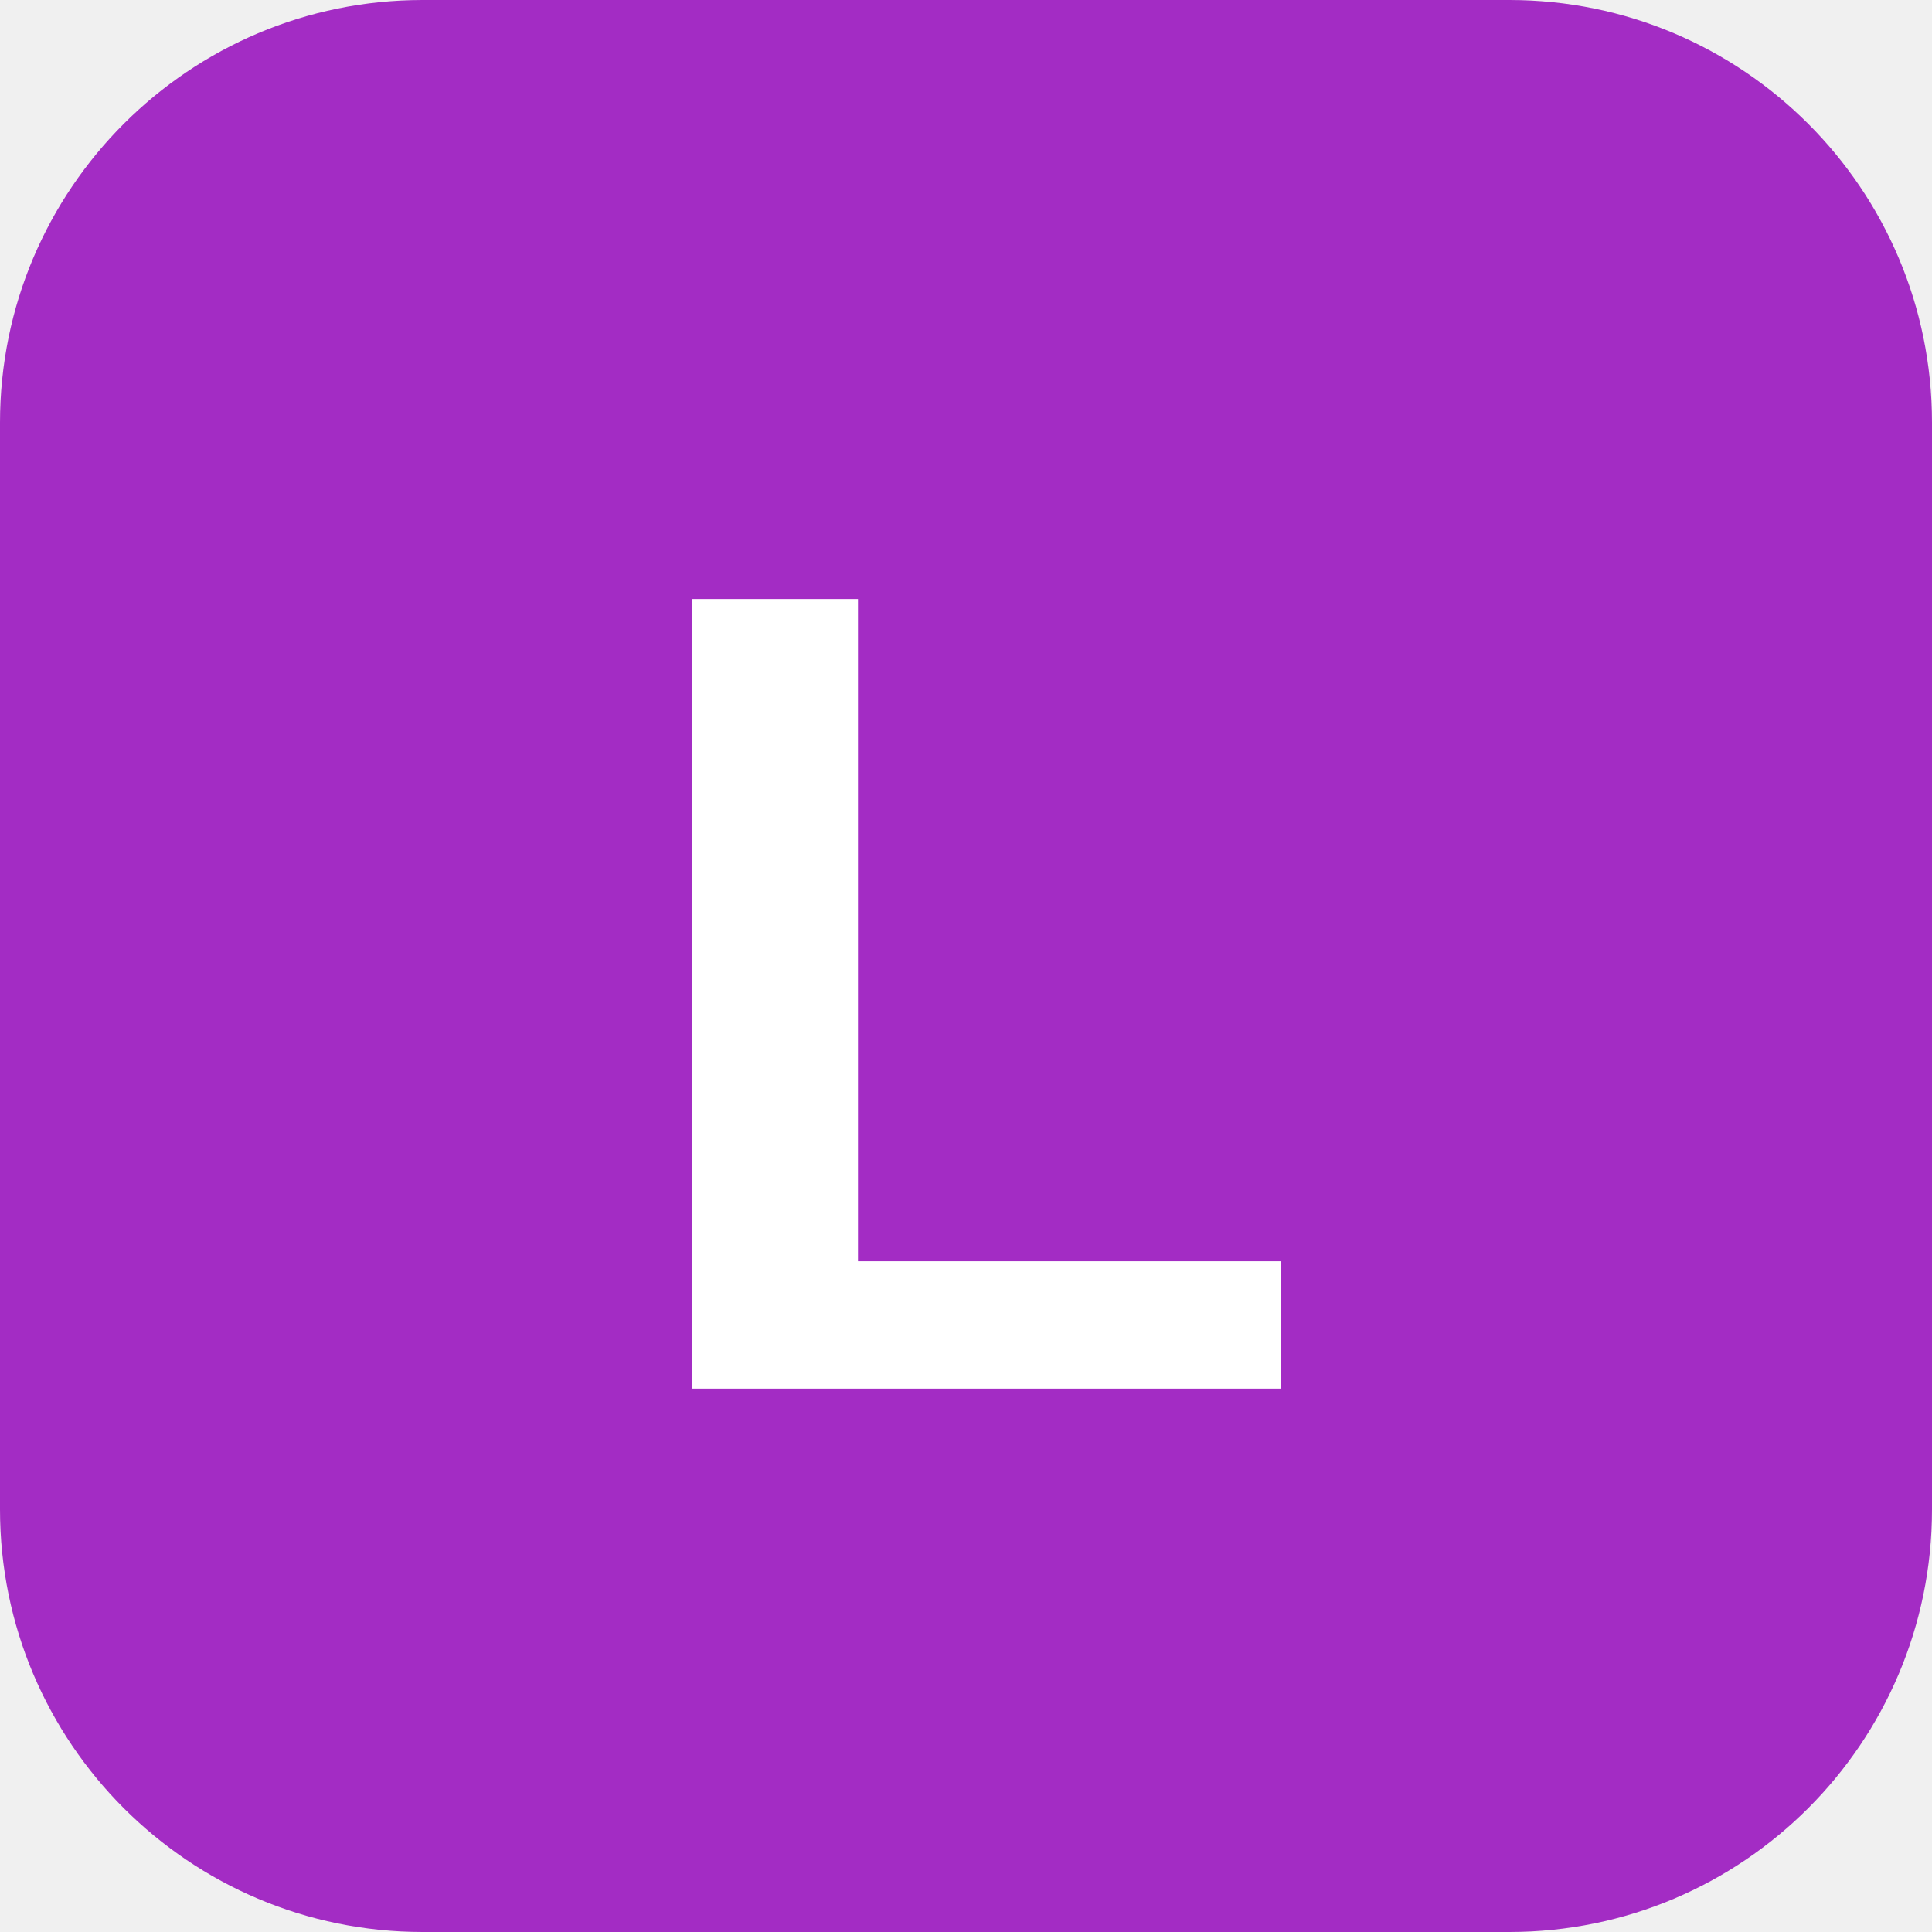
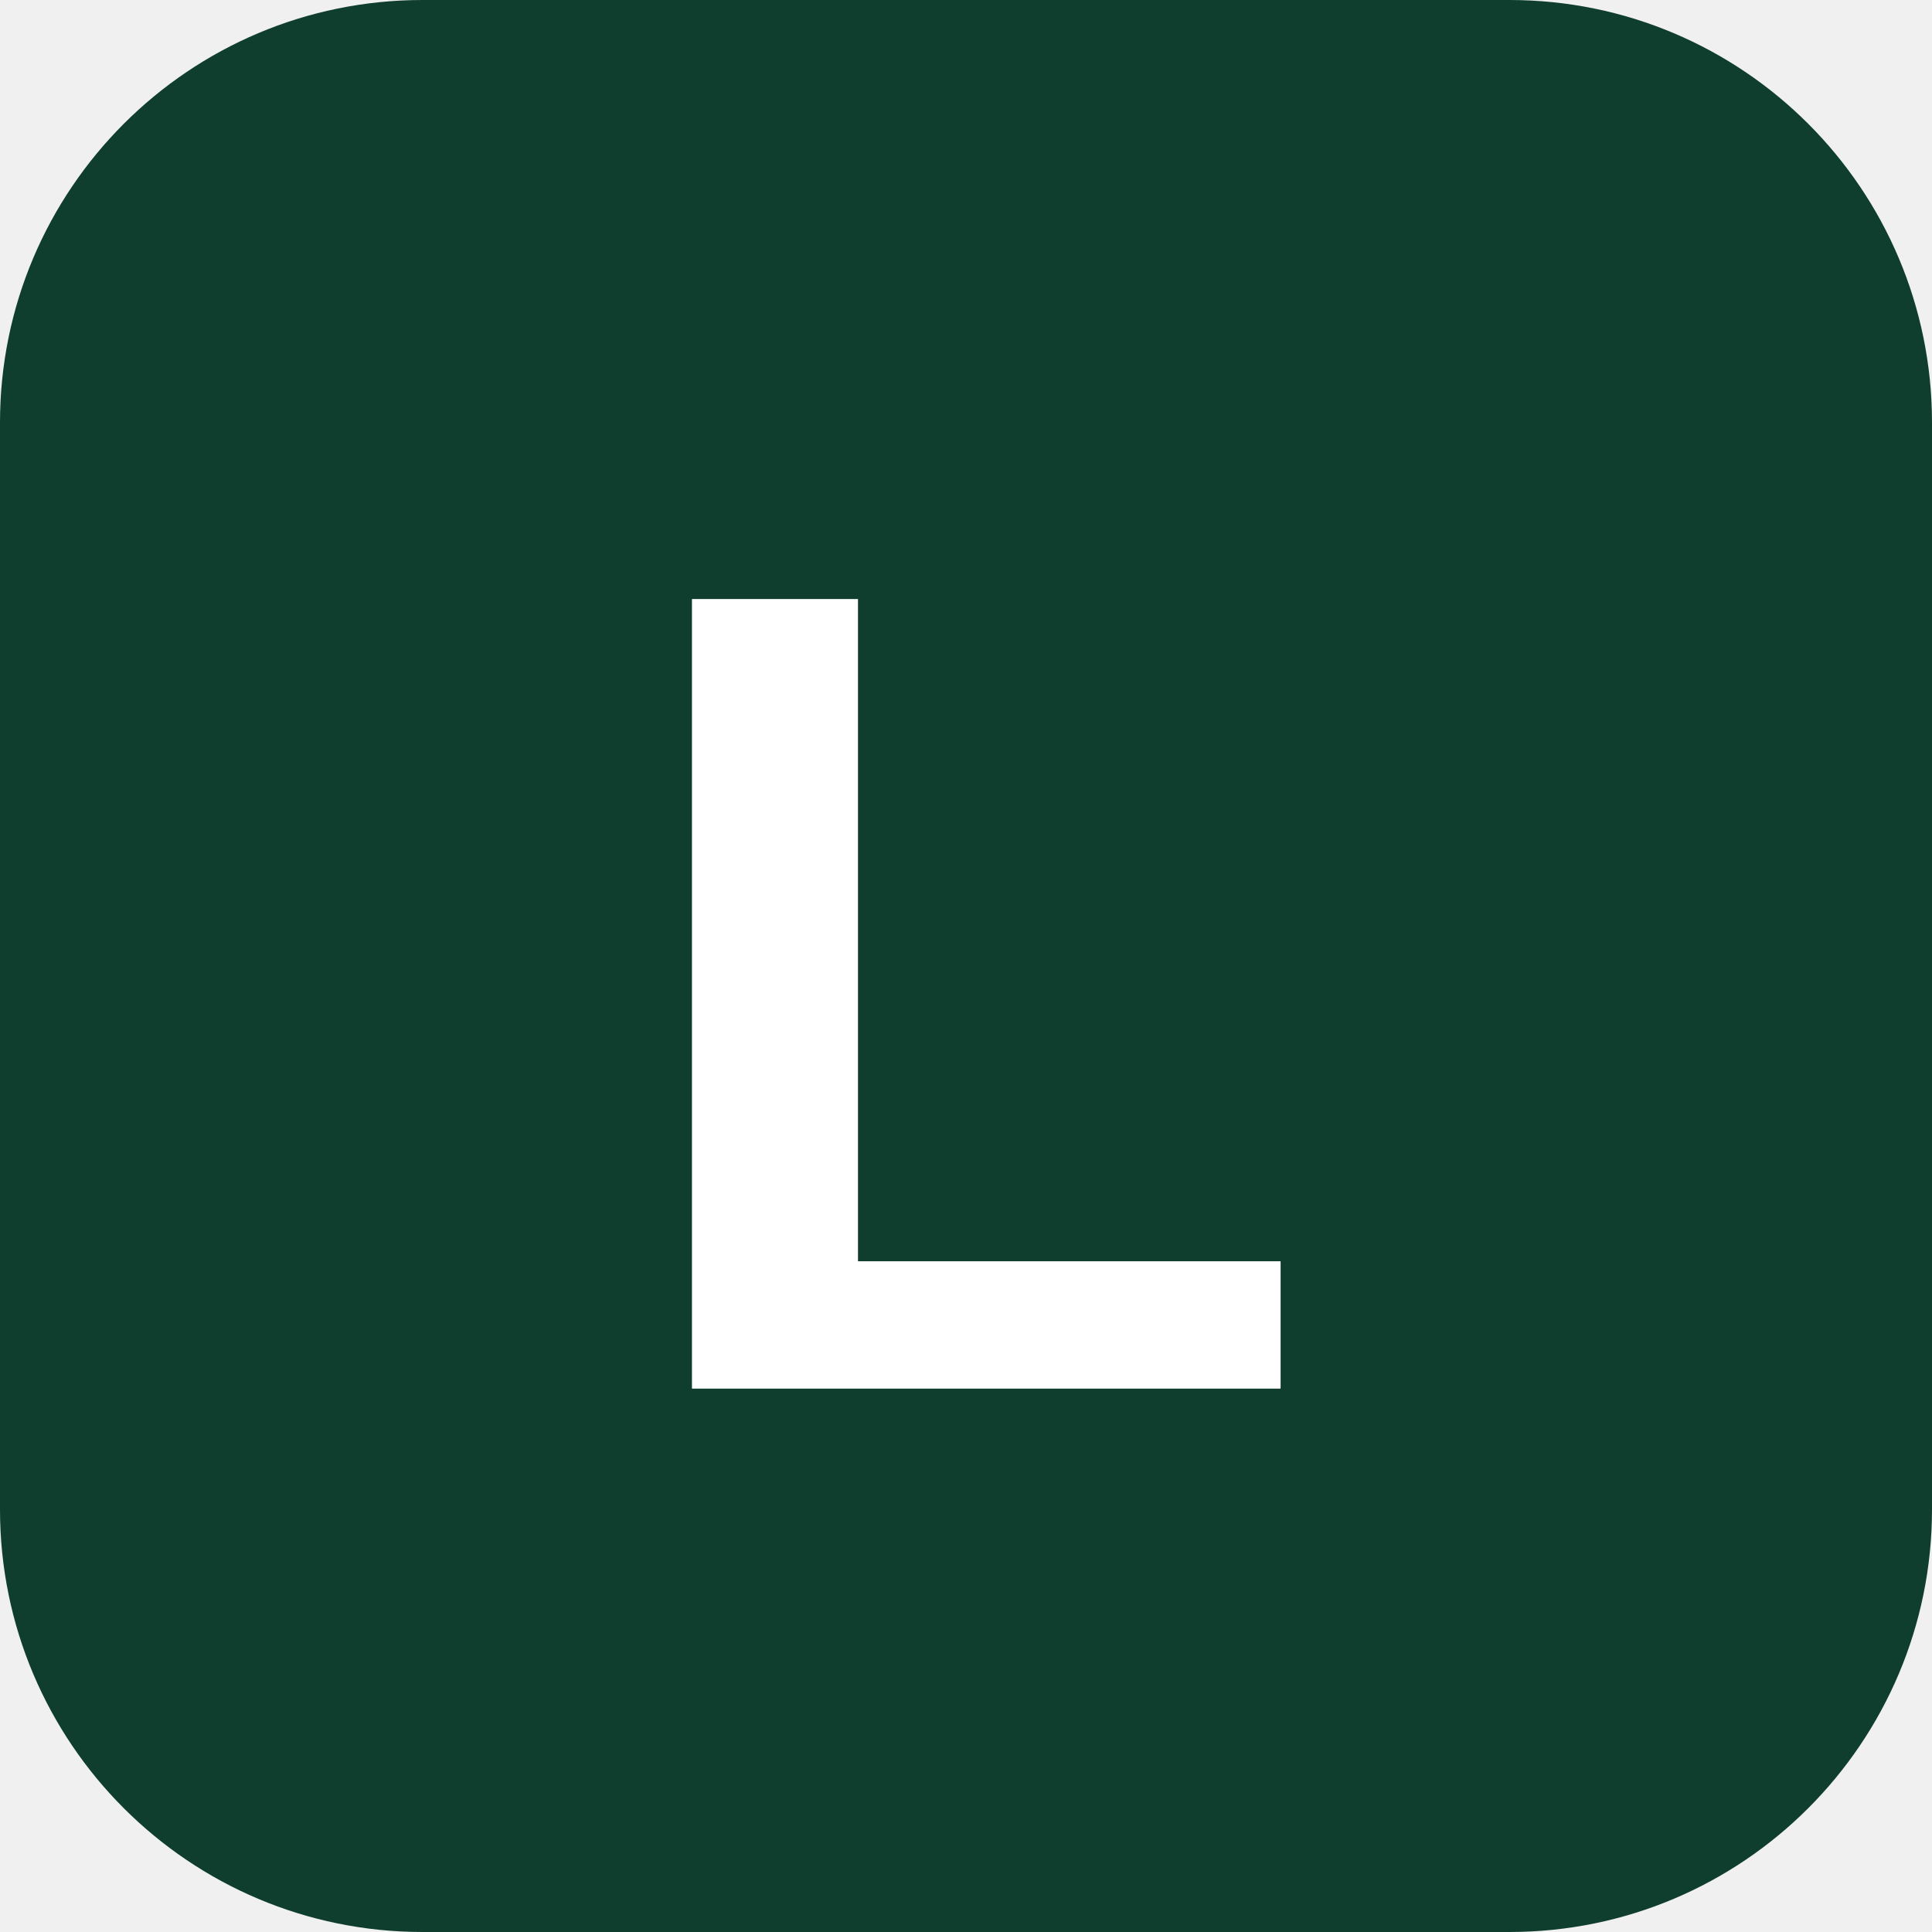
<svg xmlns="http://www.w3.org/2000/svg" viewBox="0 0 32 32" width="32" height="32">
-   <rect width="32" height="32" rx="7" fill="#A32CC4" />
+   <rect width="32" height="32" rx="7" fill="#0F3D2E" />
  <text x="16" y="23" text-anchor="middle" font-family="Arial, Helvetica, sans-serif" font-weight="700" font-size="19" fill="#FFFFFF">L</text>
</svg>
